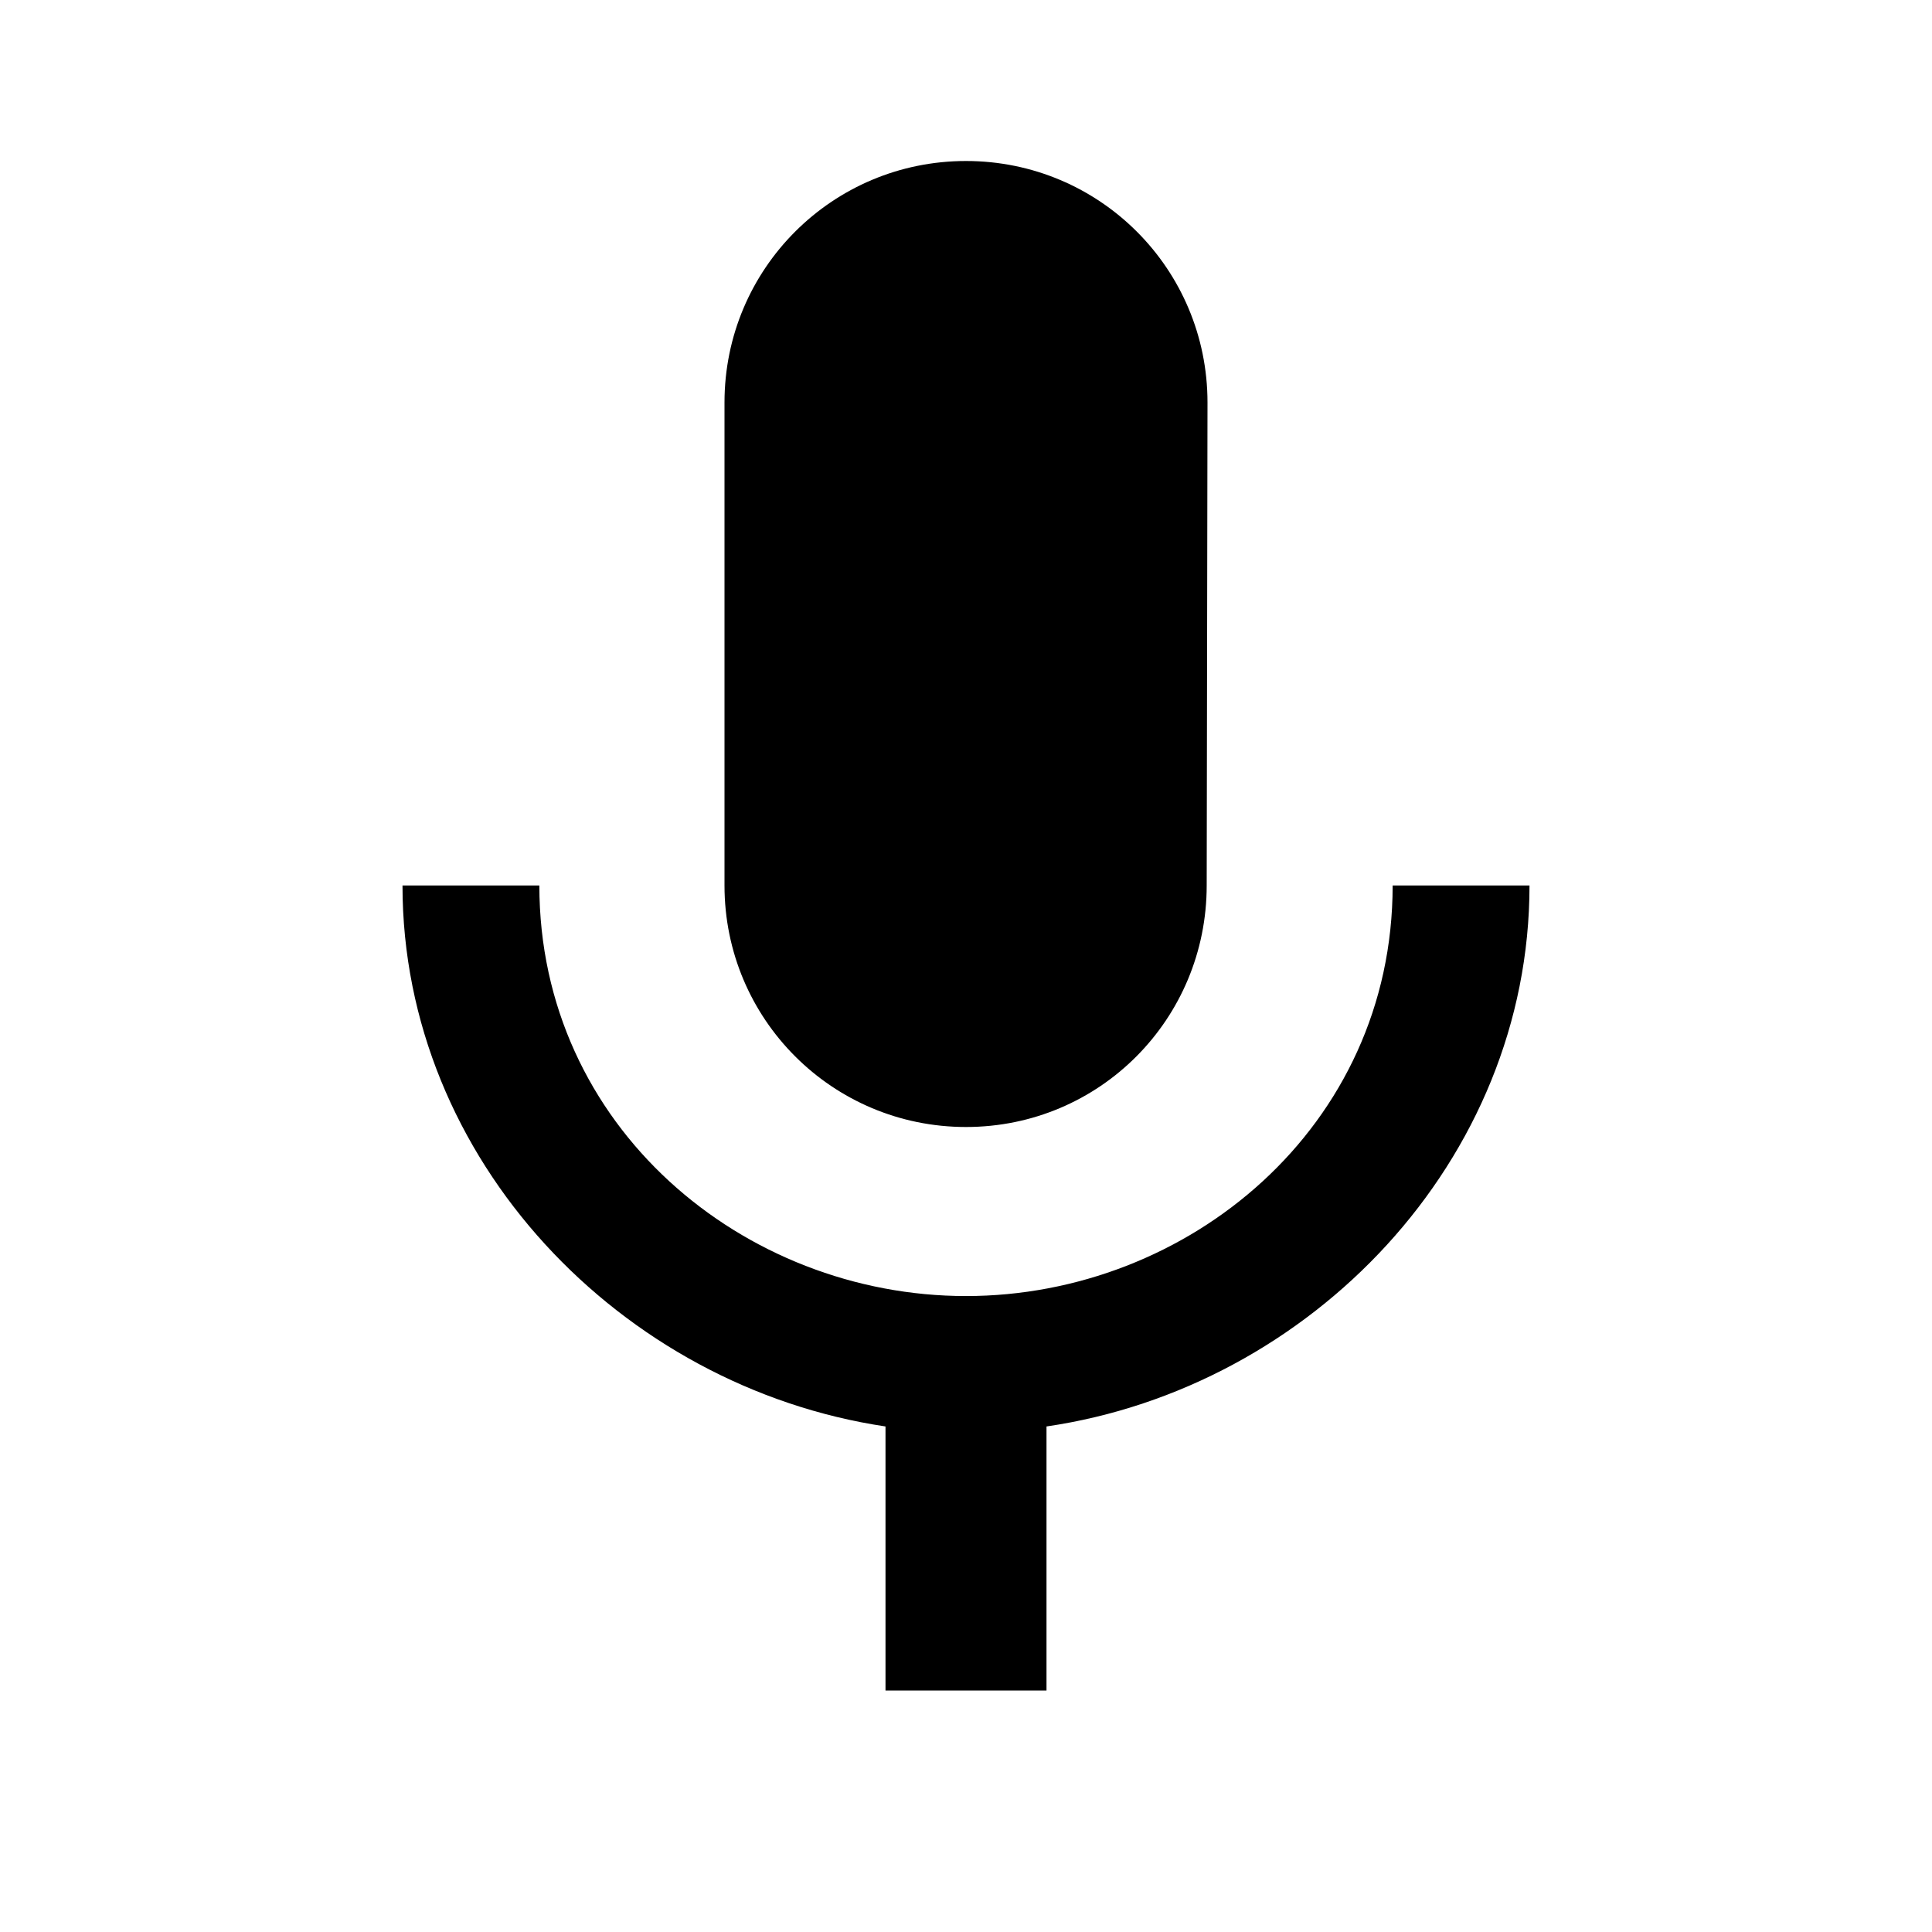
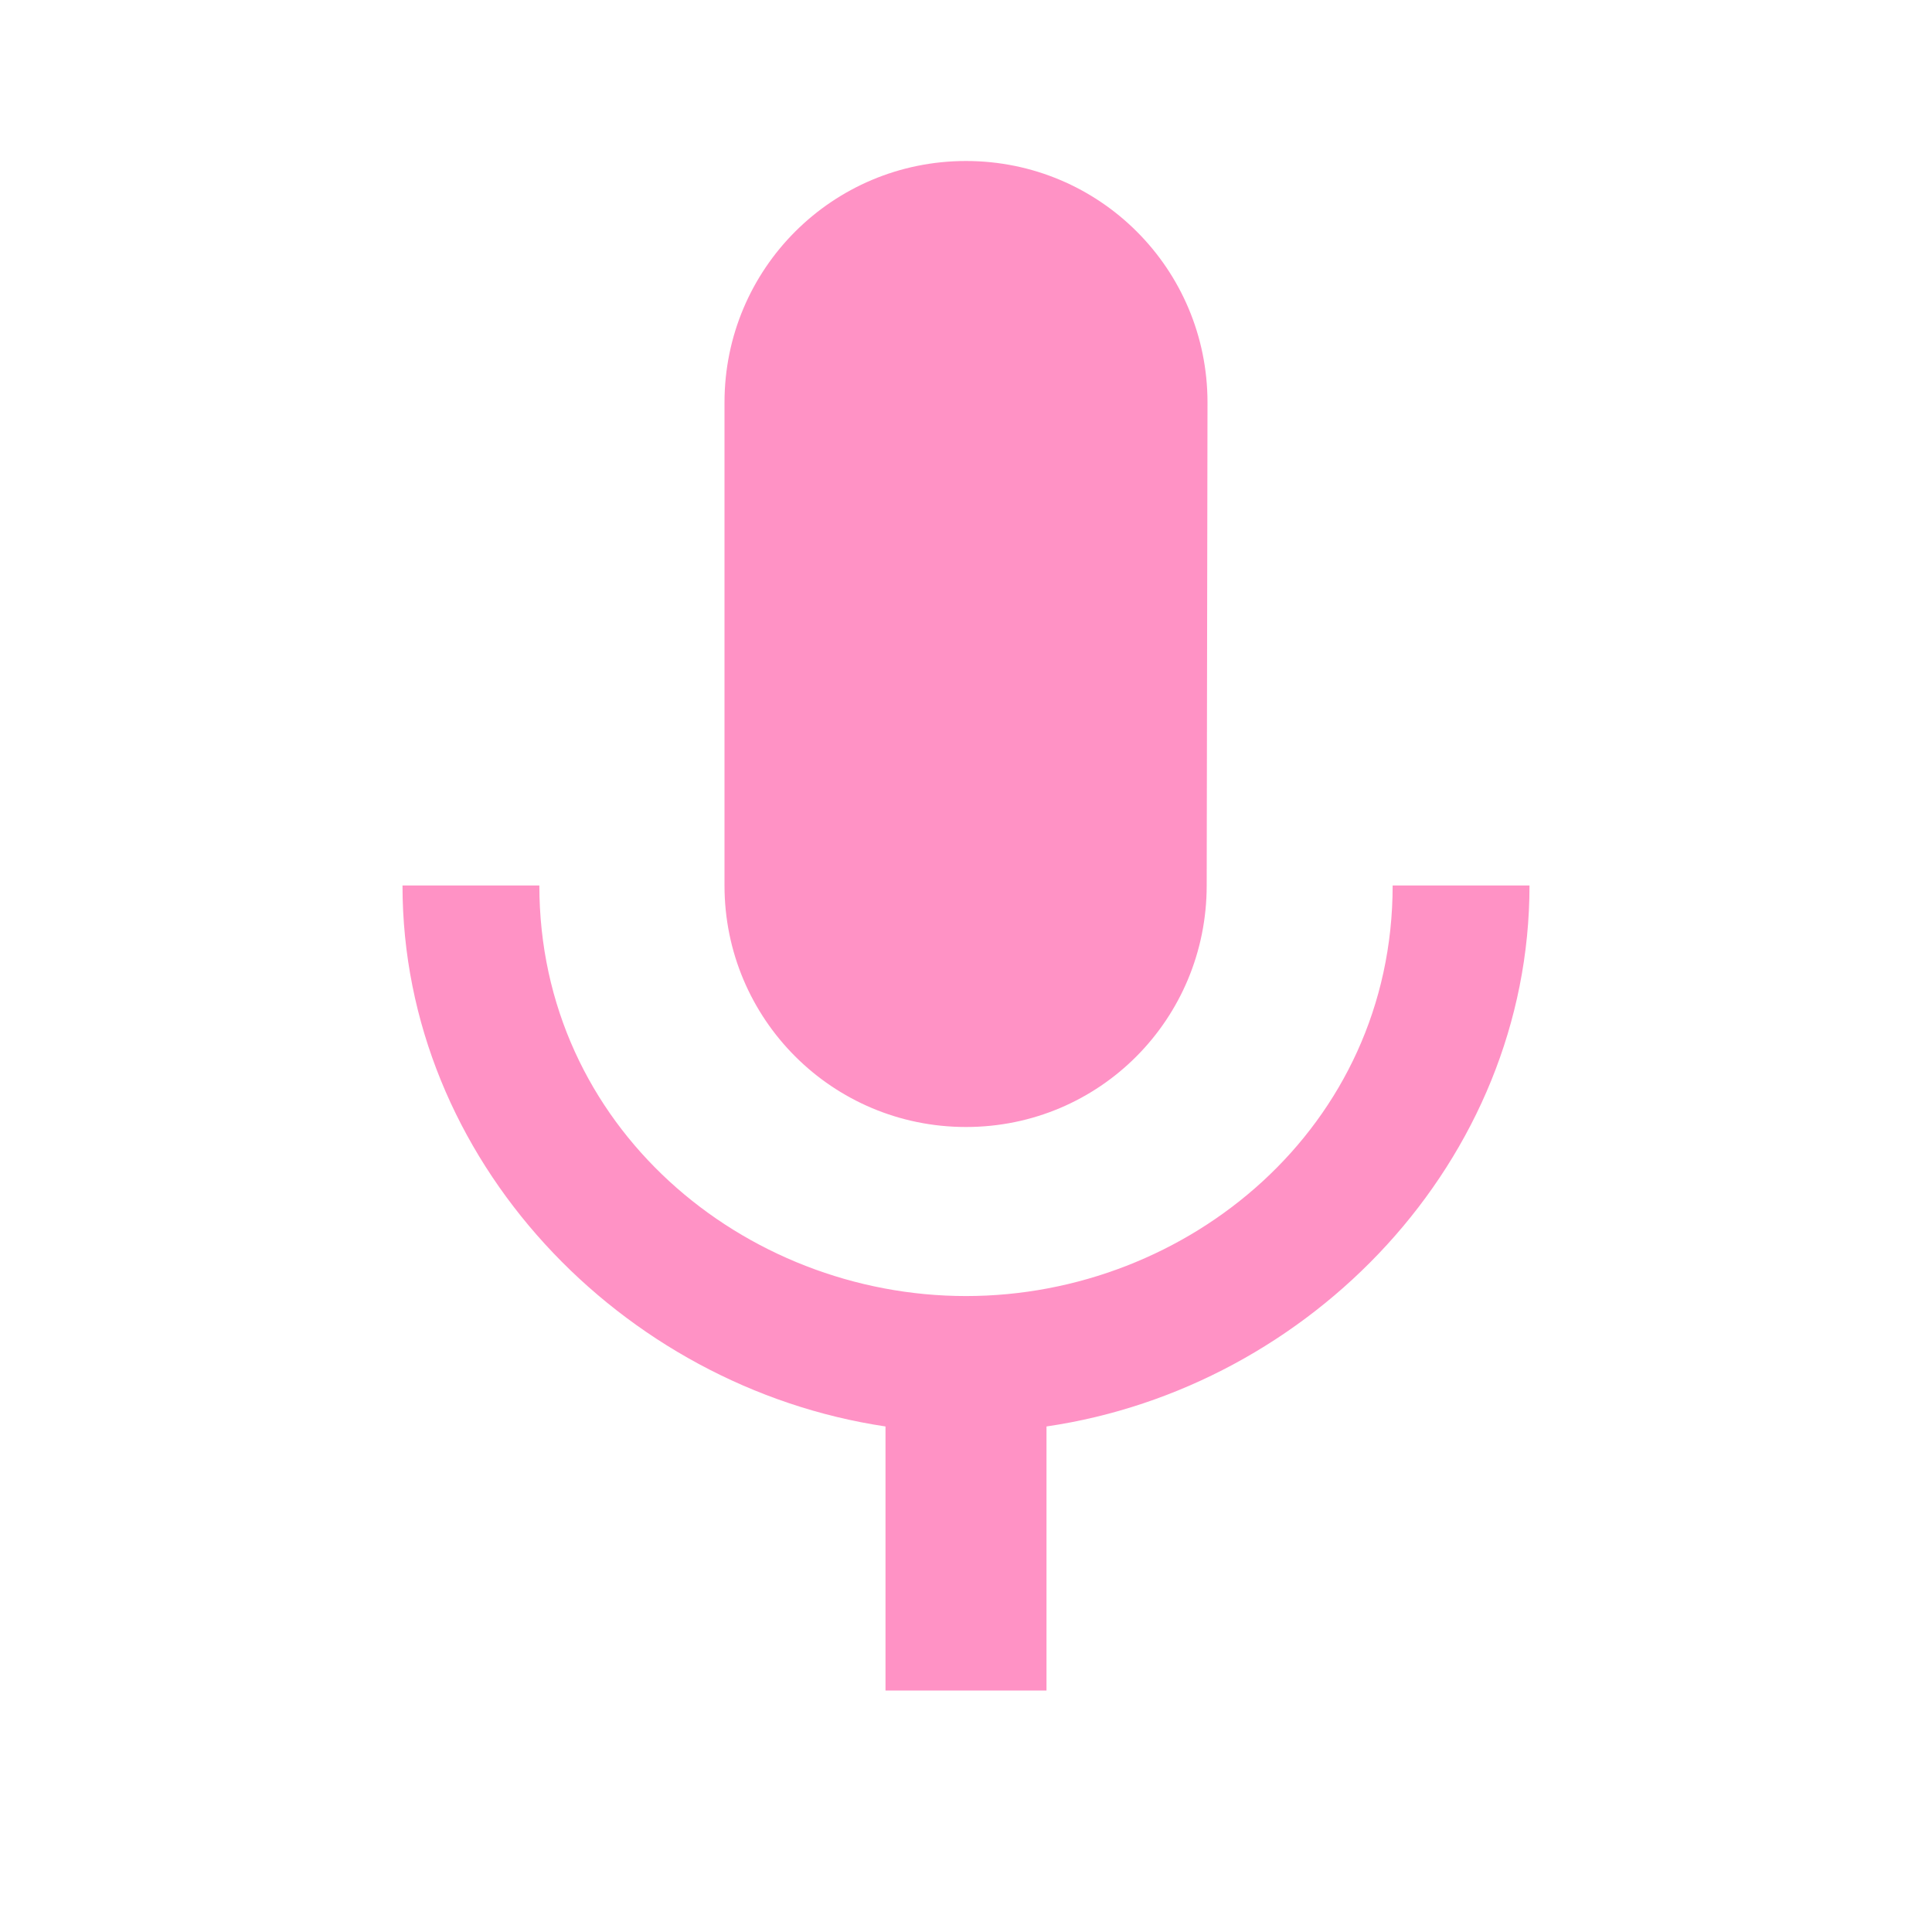
- <svg xmlns="http://www.w3.org/2000/svg" viewBox="0 0 24 24" fill="black" width="18px" height="18px">
+ <svg xmlns="http://www.w3.org/2000/svg" viewBox="0 0 24 24" fill="#FF92C5" width="18px" height="18px">
  <path d="M0 0h24v24H0z" fill="none" />
  <path d="M12 14c1.66 0 2.99-1.34 2.99-3L15 5c0-1.66-1.34-3-3-3S9 3.34 9 5v6c0 1.66 1.34 3 3 3zm5.3-3c0 3-2.54 5.1-5.3 5.1S6.7 14 6.7 11H5c0 3.41 2.72 6.23 6 6.72V21h2v-3.28c3.28-.48 6-3.3 6-6.72h-1.7z" />
</svg>
